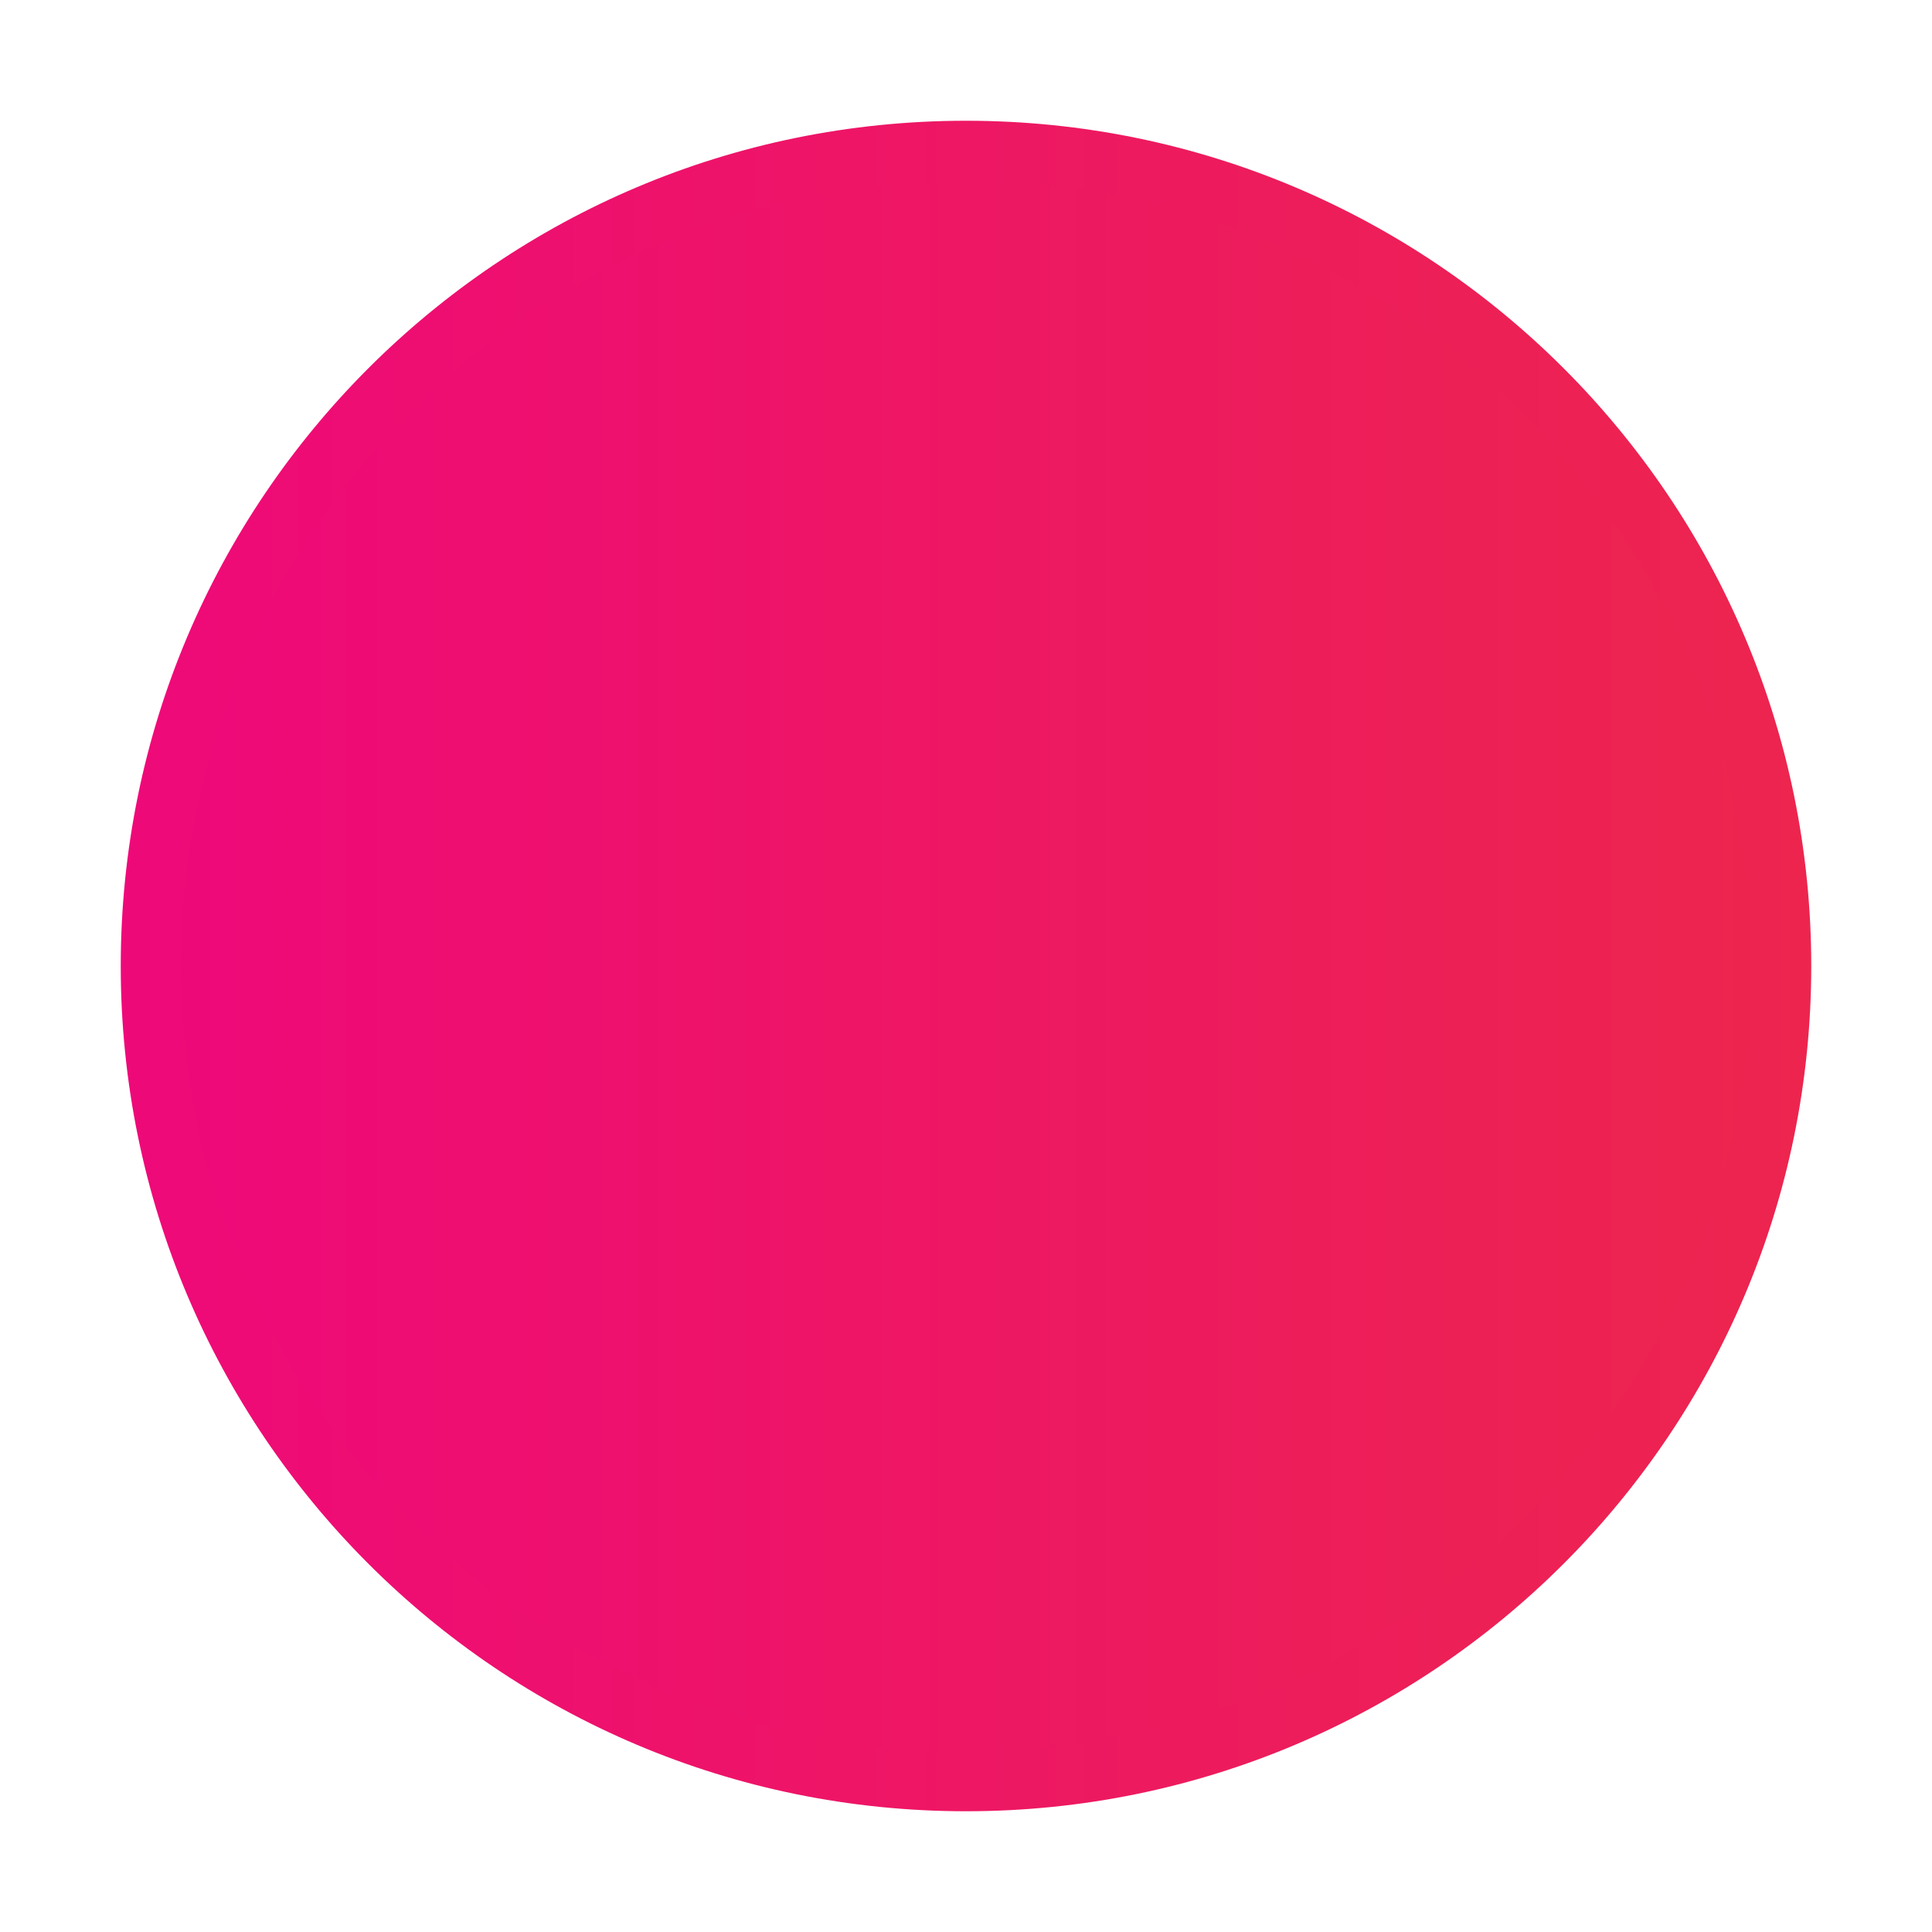
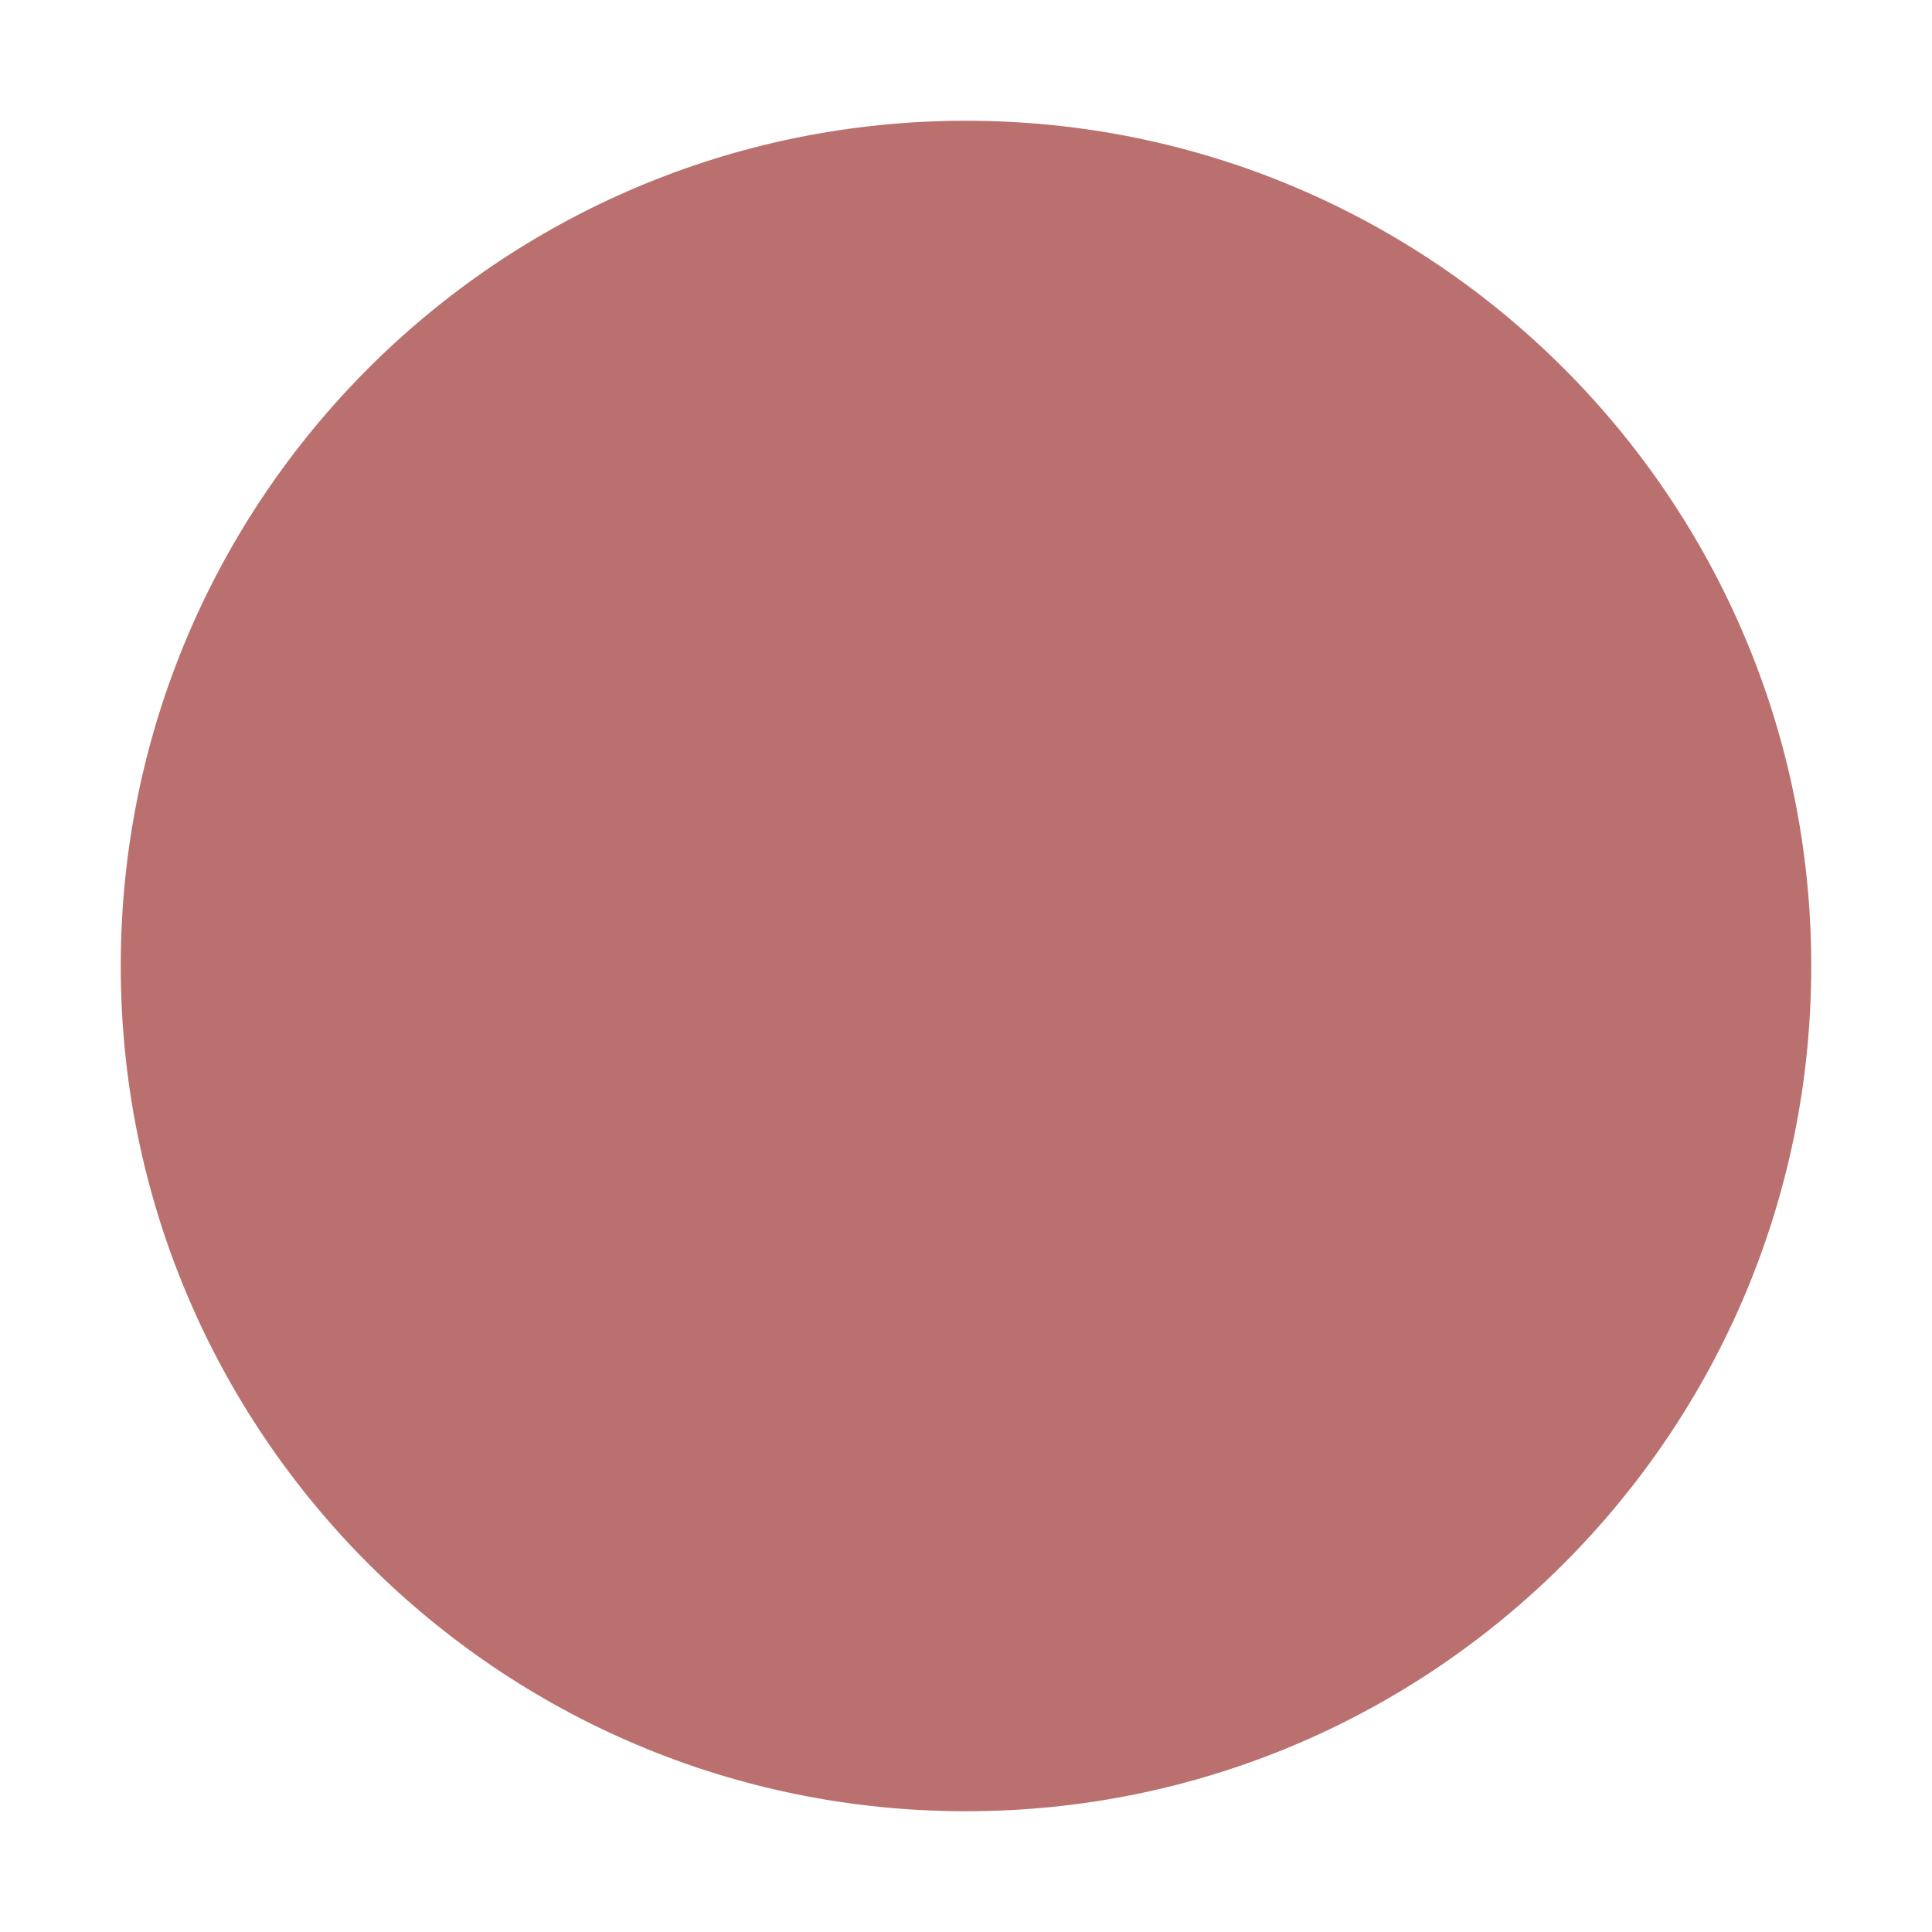
- <svg xmlns="http://www.w3.org/2000/svg" xmlns:xlink="http://www.w3.org/1999/xlink" width="16" height="16" id="svg2" version="1.1">
-   <defs id="defs4">
-     <linearGradient id="linearGradient823">
-       <stop style="stop-color:#ee0979;stop-opacity:1;" offset="0" id="stop819" />
-       <stop style="stop-color:#ed254e;stop-opacity:1;" offset="1" id="stop821" />
-     </linearGradient>
-     <linearGradient xlink:href="#linearGradient823" id="linearGradient825" x1="45.192" y1="515.151" x2="1072.352" y2="515.151" gradientUnits="userSpaceOnUse" />
-     <linearGradient xlink:href="#linearGradient823" id="linearGradient2" x1="5.686" y1="515.151" x2="1111.859" y2="515.151" gradientUnits="userSpaceOnUse" />
-   </defs>
+ <svg xmlns="http://www.w3.org/2000/svg" width="16" height="16" id="svg2" version="1.1">
+   <defs id="defs4" />
  <g id="layer1" transform="translate(-671.1429,-648.5765)">
    <g transform="matrix(0.1265625,0,0,-0.1265625,672.0709,663.0964)" id="g4090">
      <g transform="scale(0.1,0.1)" id="g4092">
-         <path id="path4094" style="fill:url(#linearGradient2);fill-opacity:1;fill-rule:evenodd;stroke:none" d="m 558.777,-37.935 c 305.456,0 553.082,247.626 553.082,553.086 0,305.461 -247.626,553.087 -553.082,553.087 -305.465,0 -553.091,-247.626 -553.091,-553.087 0,-305.46 247.626,-553.086 553.091,-553.086" />
-         <path id="path4096" style="fill:url(#linearGradient825);fill-opacity:1;fill-rule:evenodd;stroke:none" d="m 558.777,1.568 c 283.637,0 513.575,229.943 513.575,513.585 0,283.644 -229.938,513.582 -513.575,513.582 -283.647,0 -513.586,-229.938 -513.586,-513.582 0,-283.642 229.938,-513.585 513.586,-513.585" />
+         <path id="path4094" style="fill:#ba706e;fill-opacity:1;fill-rule:evenodd;stroke:none" d="m 558.777,-37.935 c 305.456,0 553.082,247.626 553.082,553.086 0,305.461 -247.626,553.087 -553.082,553.087 -305.465,0 -553.091,-247.626 -553.091,-553.087 0,-305.46 247.626,-553.086 553.091,-553.086" />
+         <path id="path4096" style="fill:#ba706e;fill-opacity:1;fill-rule:evenodd;stroke:none" d="m 558.777,1.568 c 283.637,0 513.575,229.943 513.575,513.585 0,283.644 -229.938,513.582 -513.575,513.582 -283.647,0 -513.586,-229.938 -513.586,-513.582 0,-283.642 229.938,-513.585 513.586,-513.585" />
      </g>
    </g>
  </g>
</svg>
